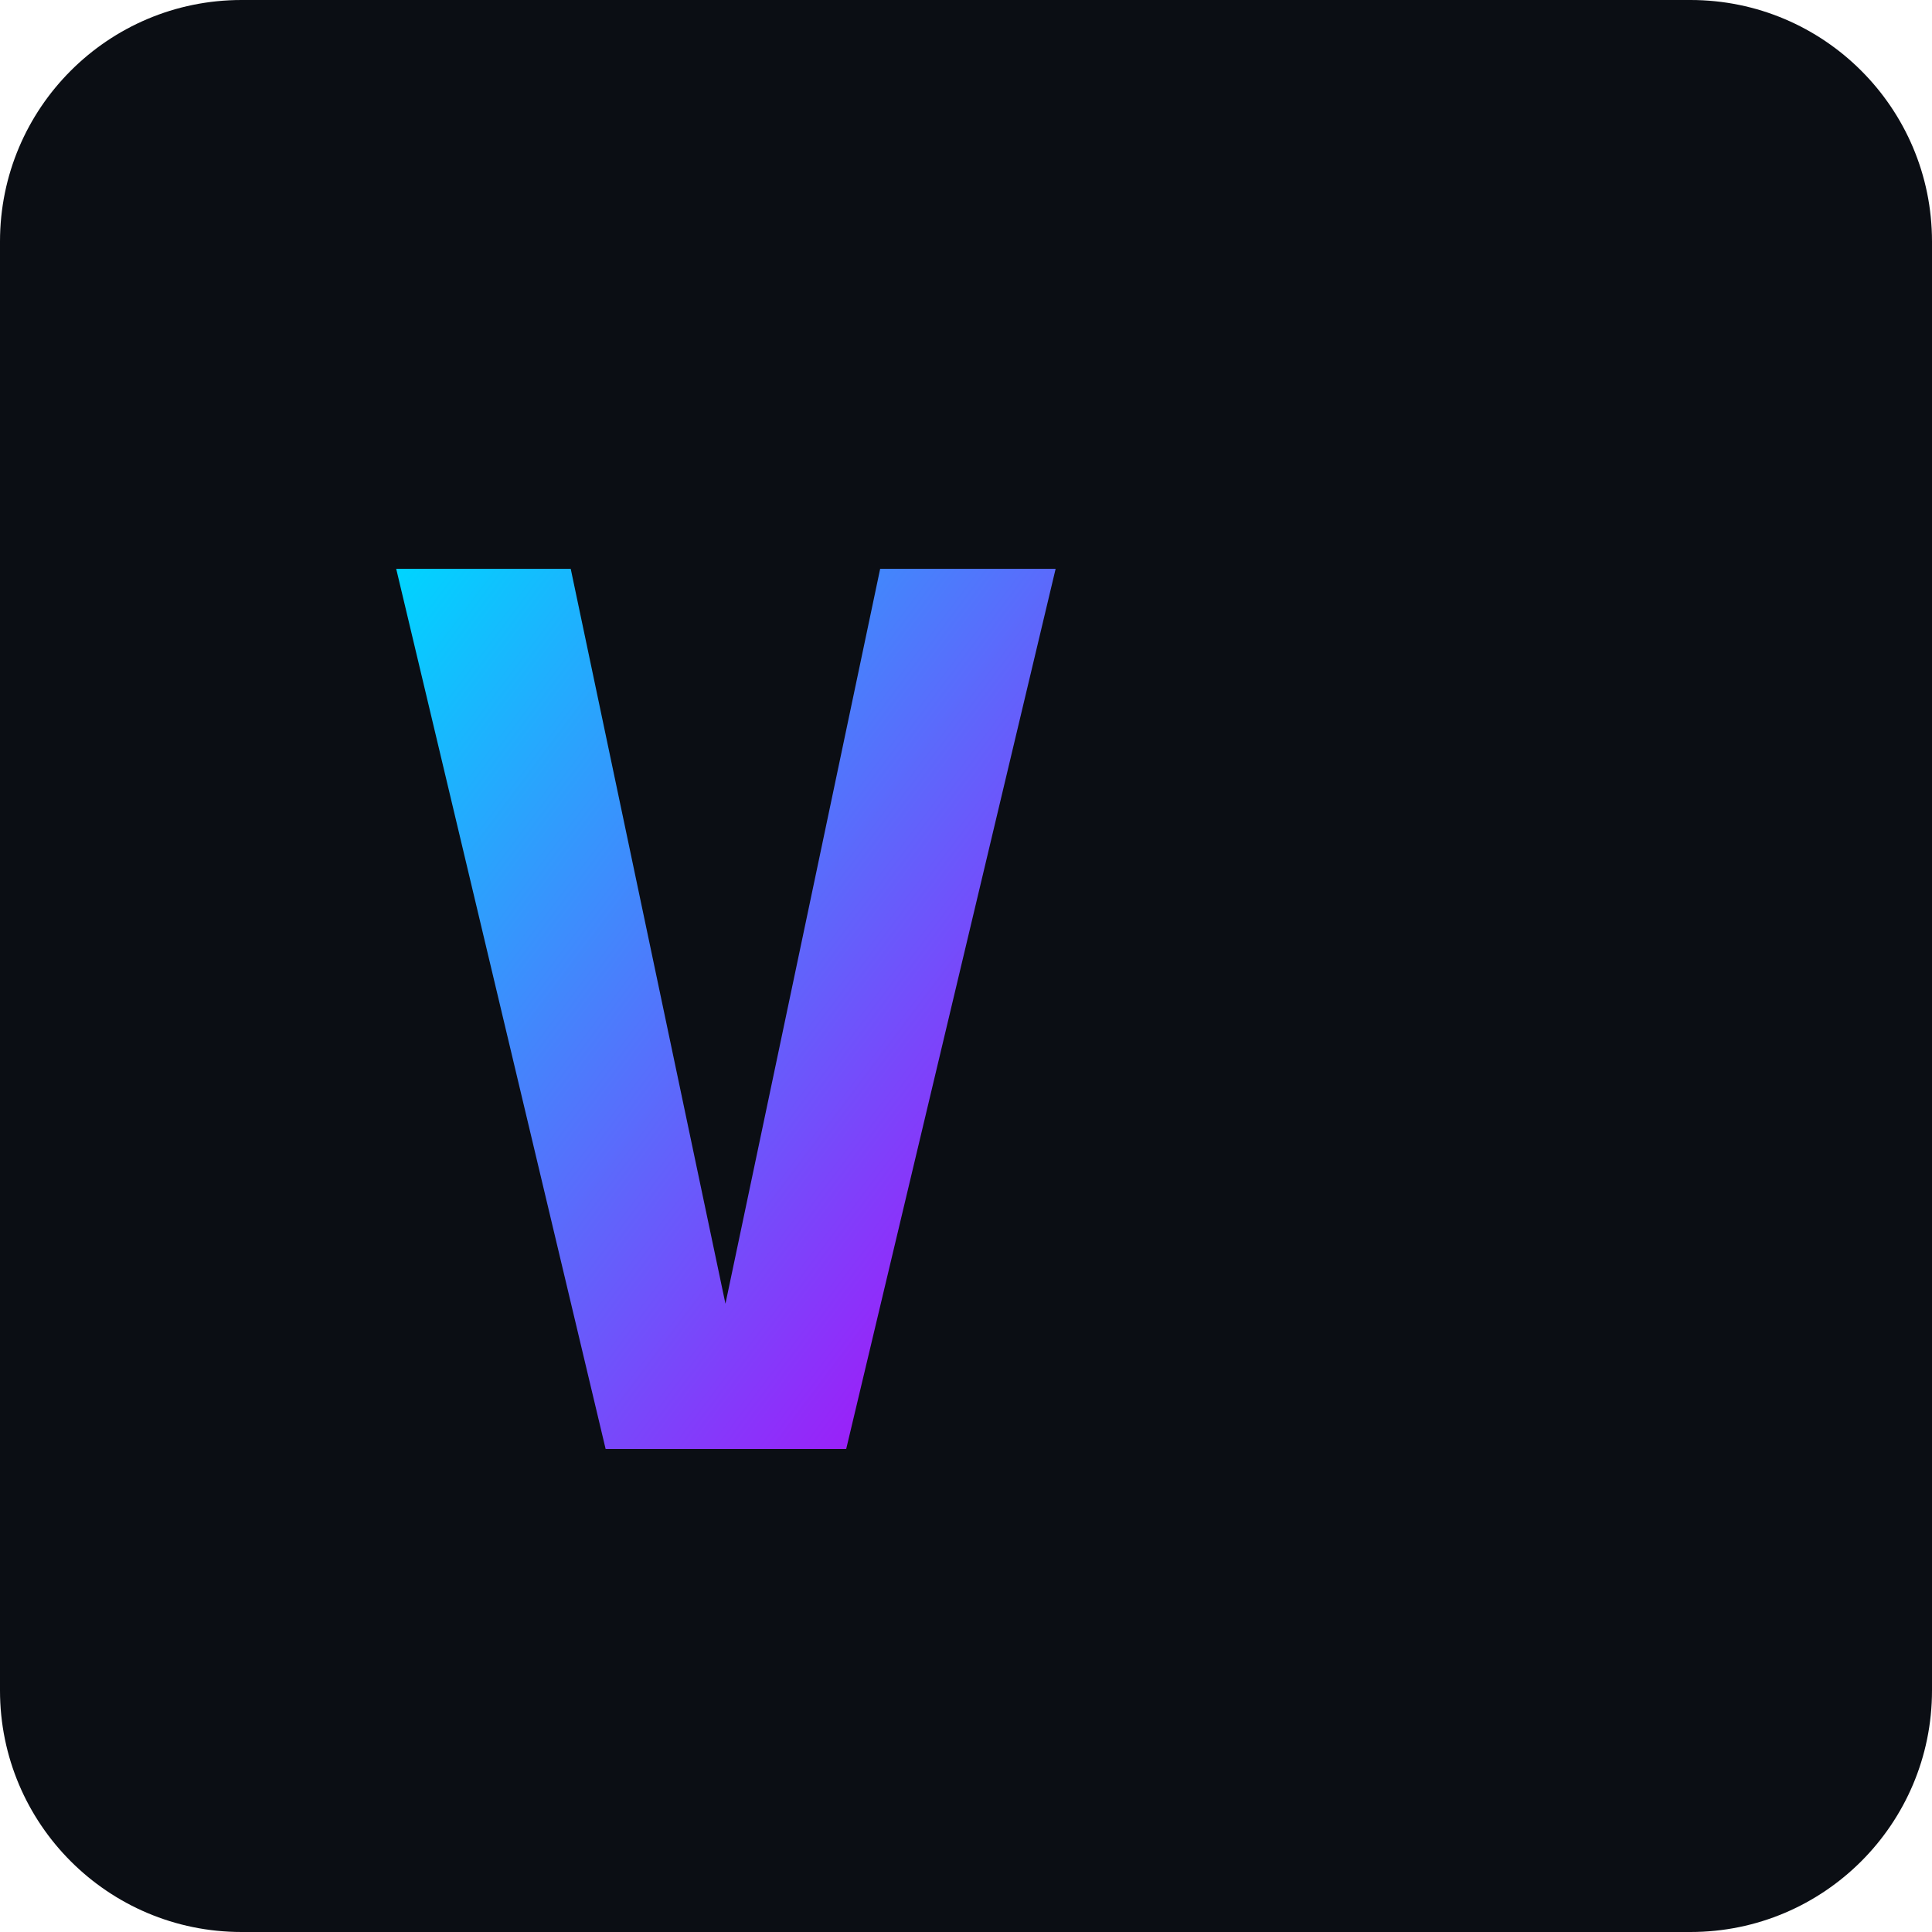
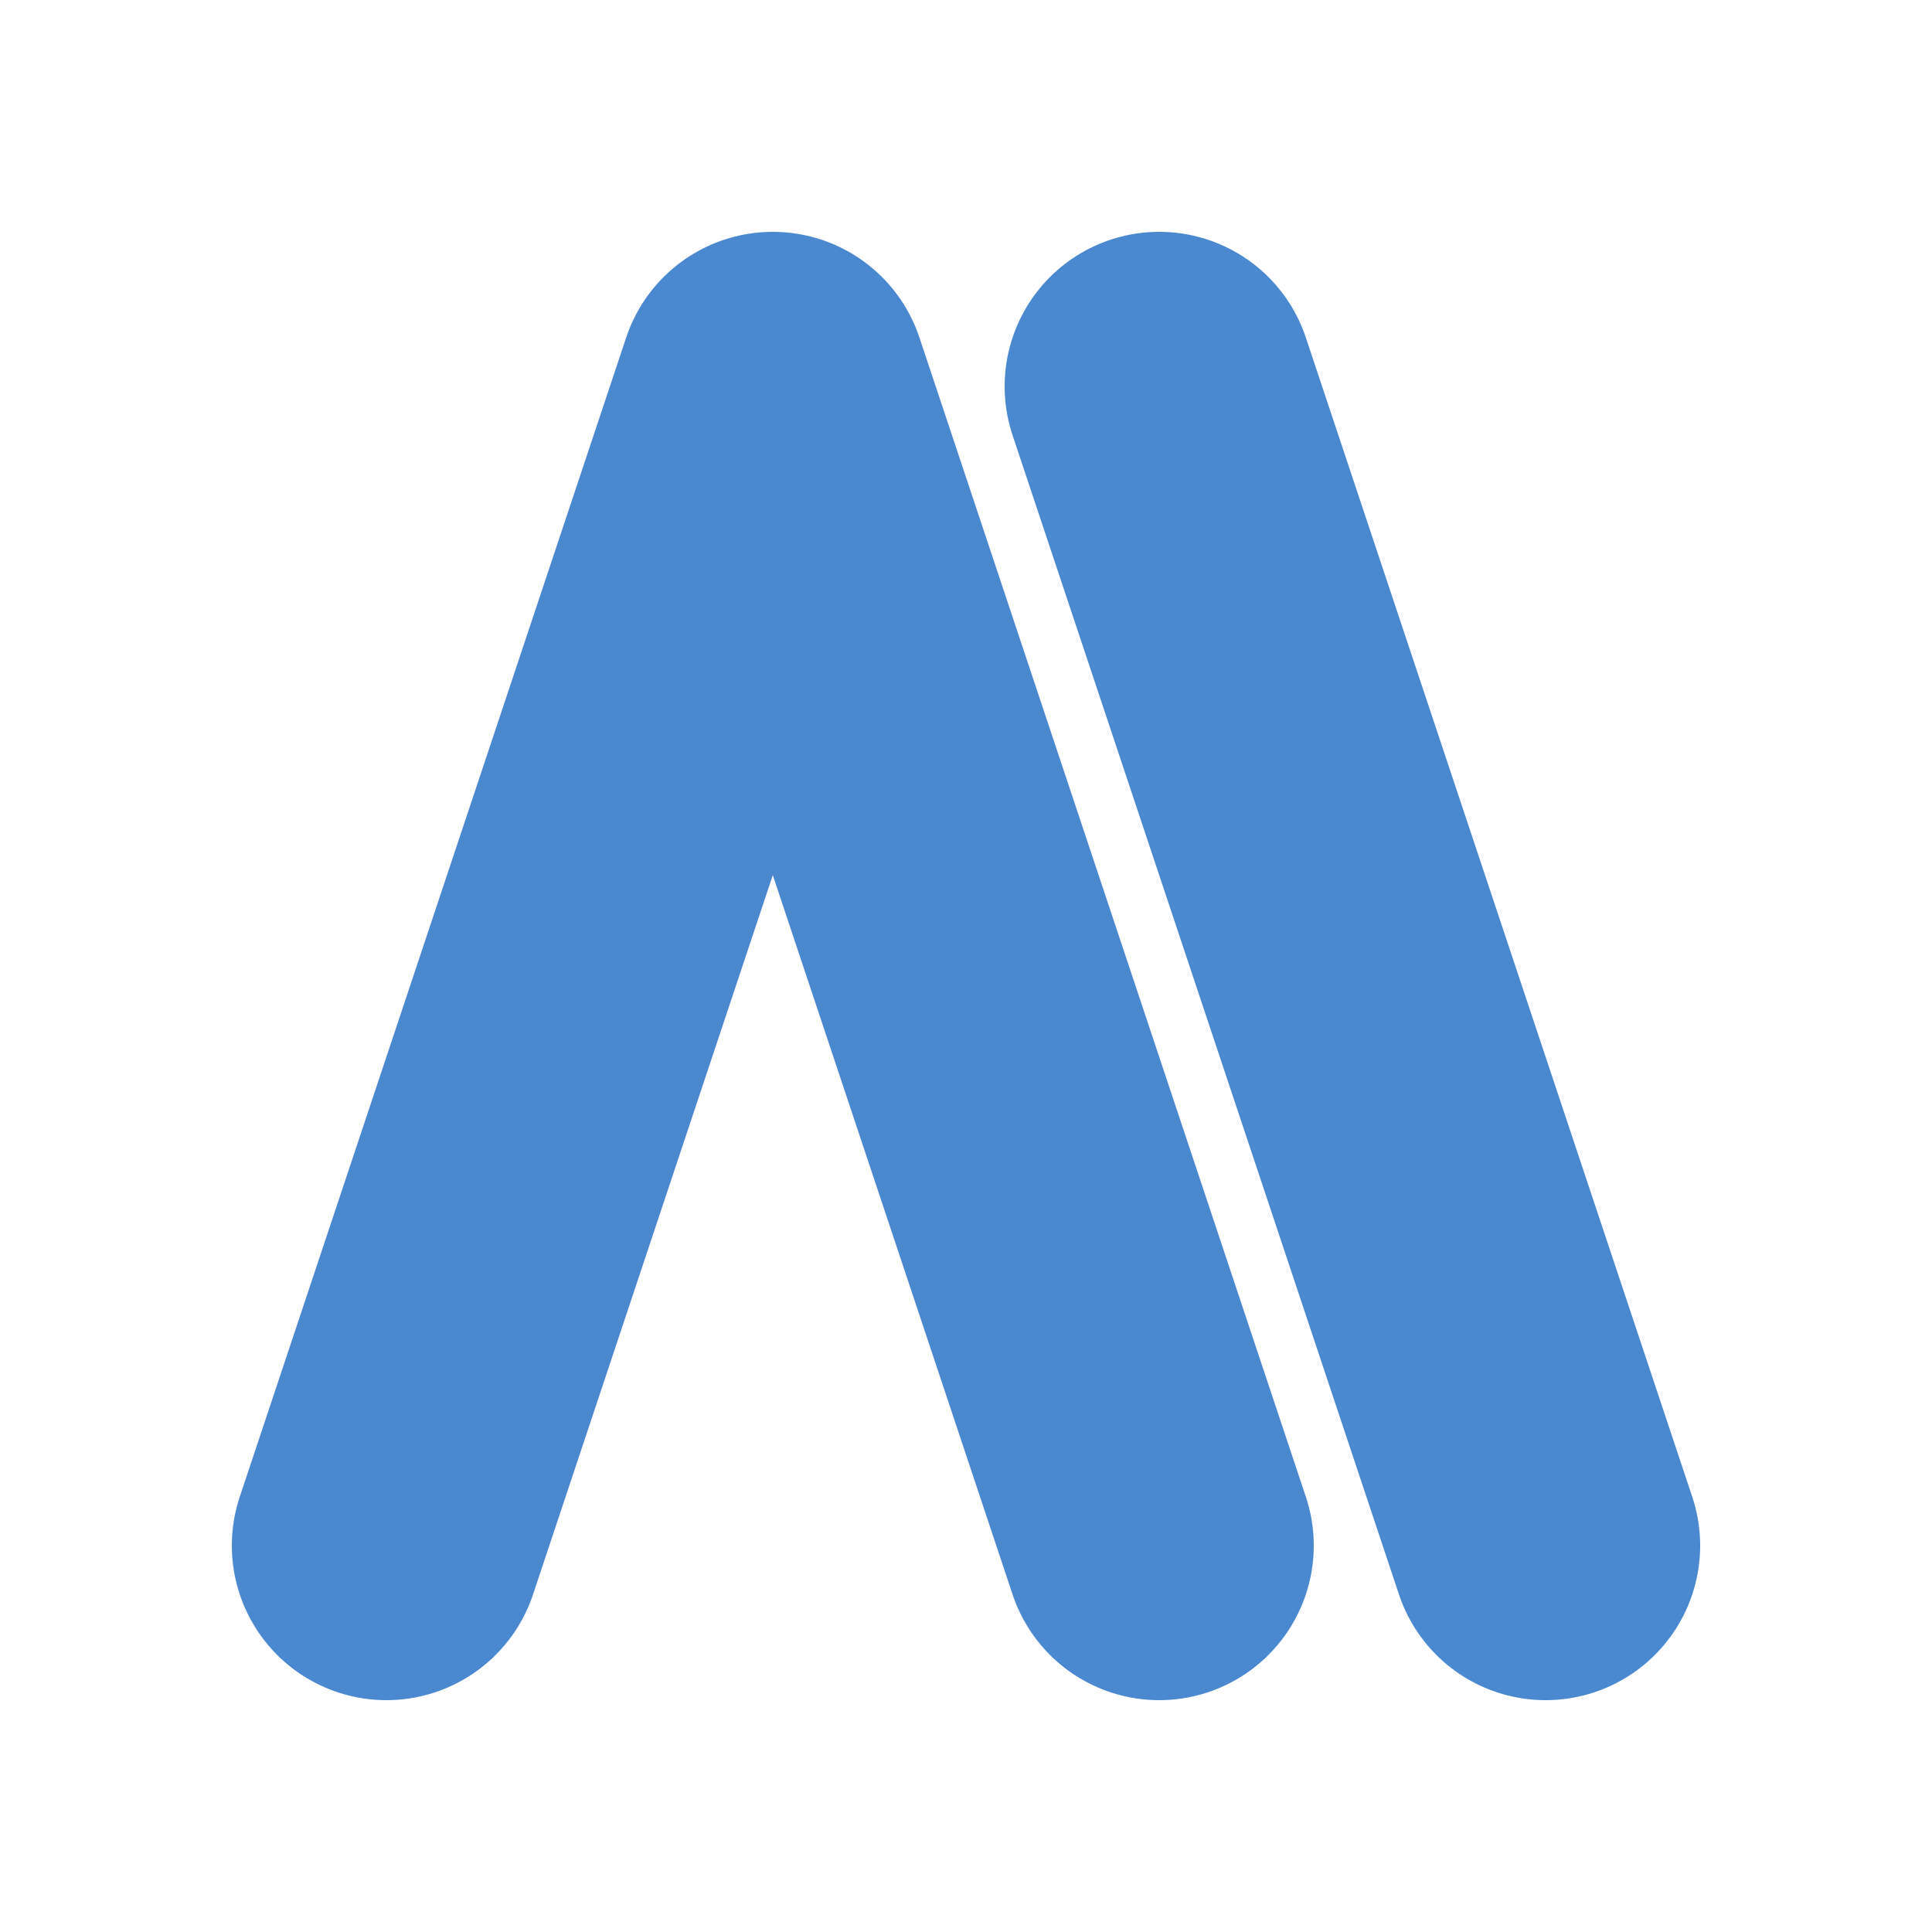
- <svg xmlns="http://www.w3.org/2000/svg" viewBox="0 0 32 32">
-   <defs>
-     <linearGradient id="g" x1="0" y1="0" x2="1" y2="1">
-       <stop offset="0%" stop-color="#00D4FF" />
-       <stop offset="100%" stop-color="#B600F8" />
-     </linearGradient>
-   </defs>
-   <rect width="32" height="32" rx="4" fill="#0B0E14" />
-   <text x="6" y="24" font-family="monospace" font-weight="bold" font-size="20" fill="url(#g)">V</text>
+ <svg xmlns="http://www.w3.org/2000/svg" viewBox="0 0 100 100" width="100%" height="100%">
+   <g fill="none" stroke="#4A88D0" stroke-width="16" stroke-linecap="round" stroke-linejoin="round">
+     <path d="M 20 80 L 40 20 L 60 80" />
+     <path d="M 60 20 L 80 80" />
+   </g>
</svg>
